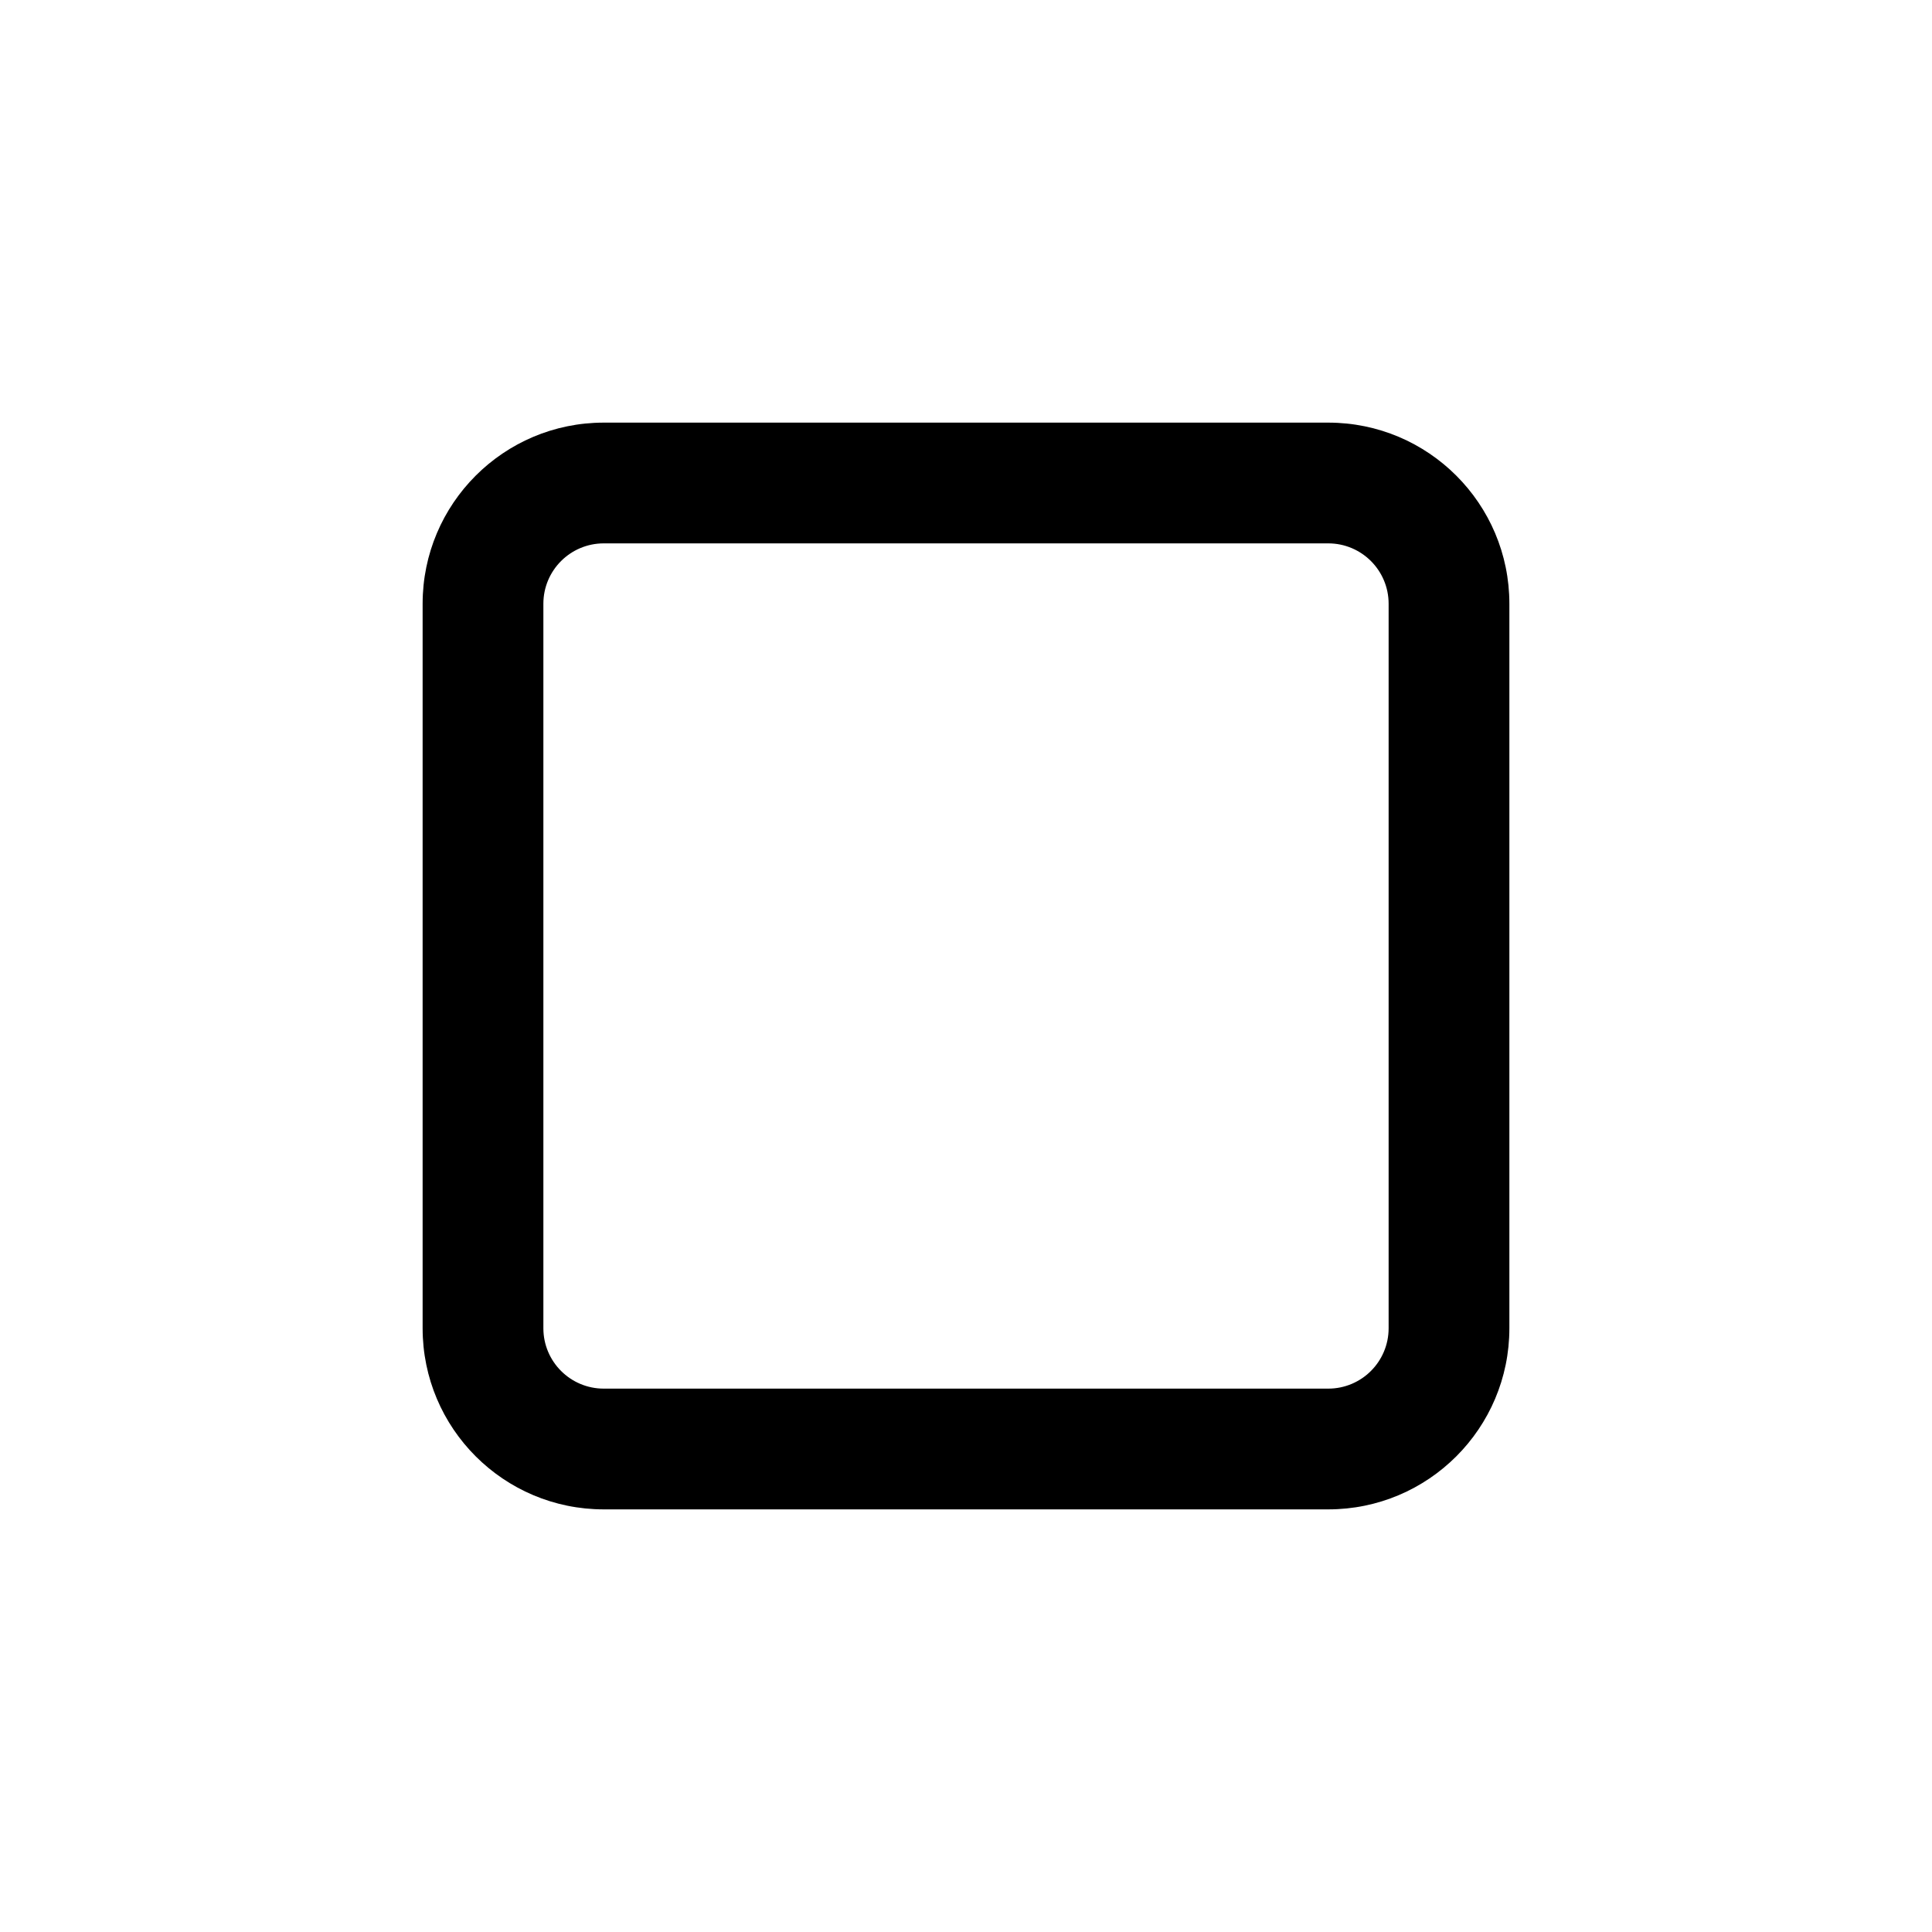
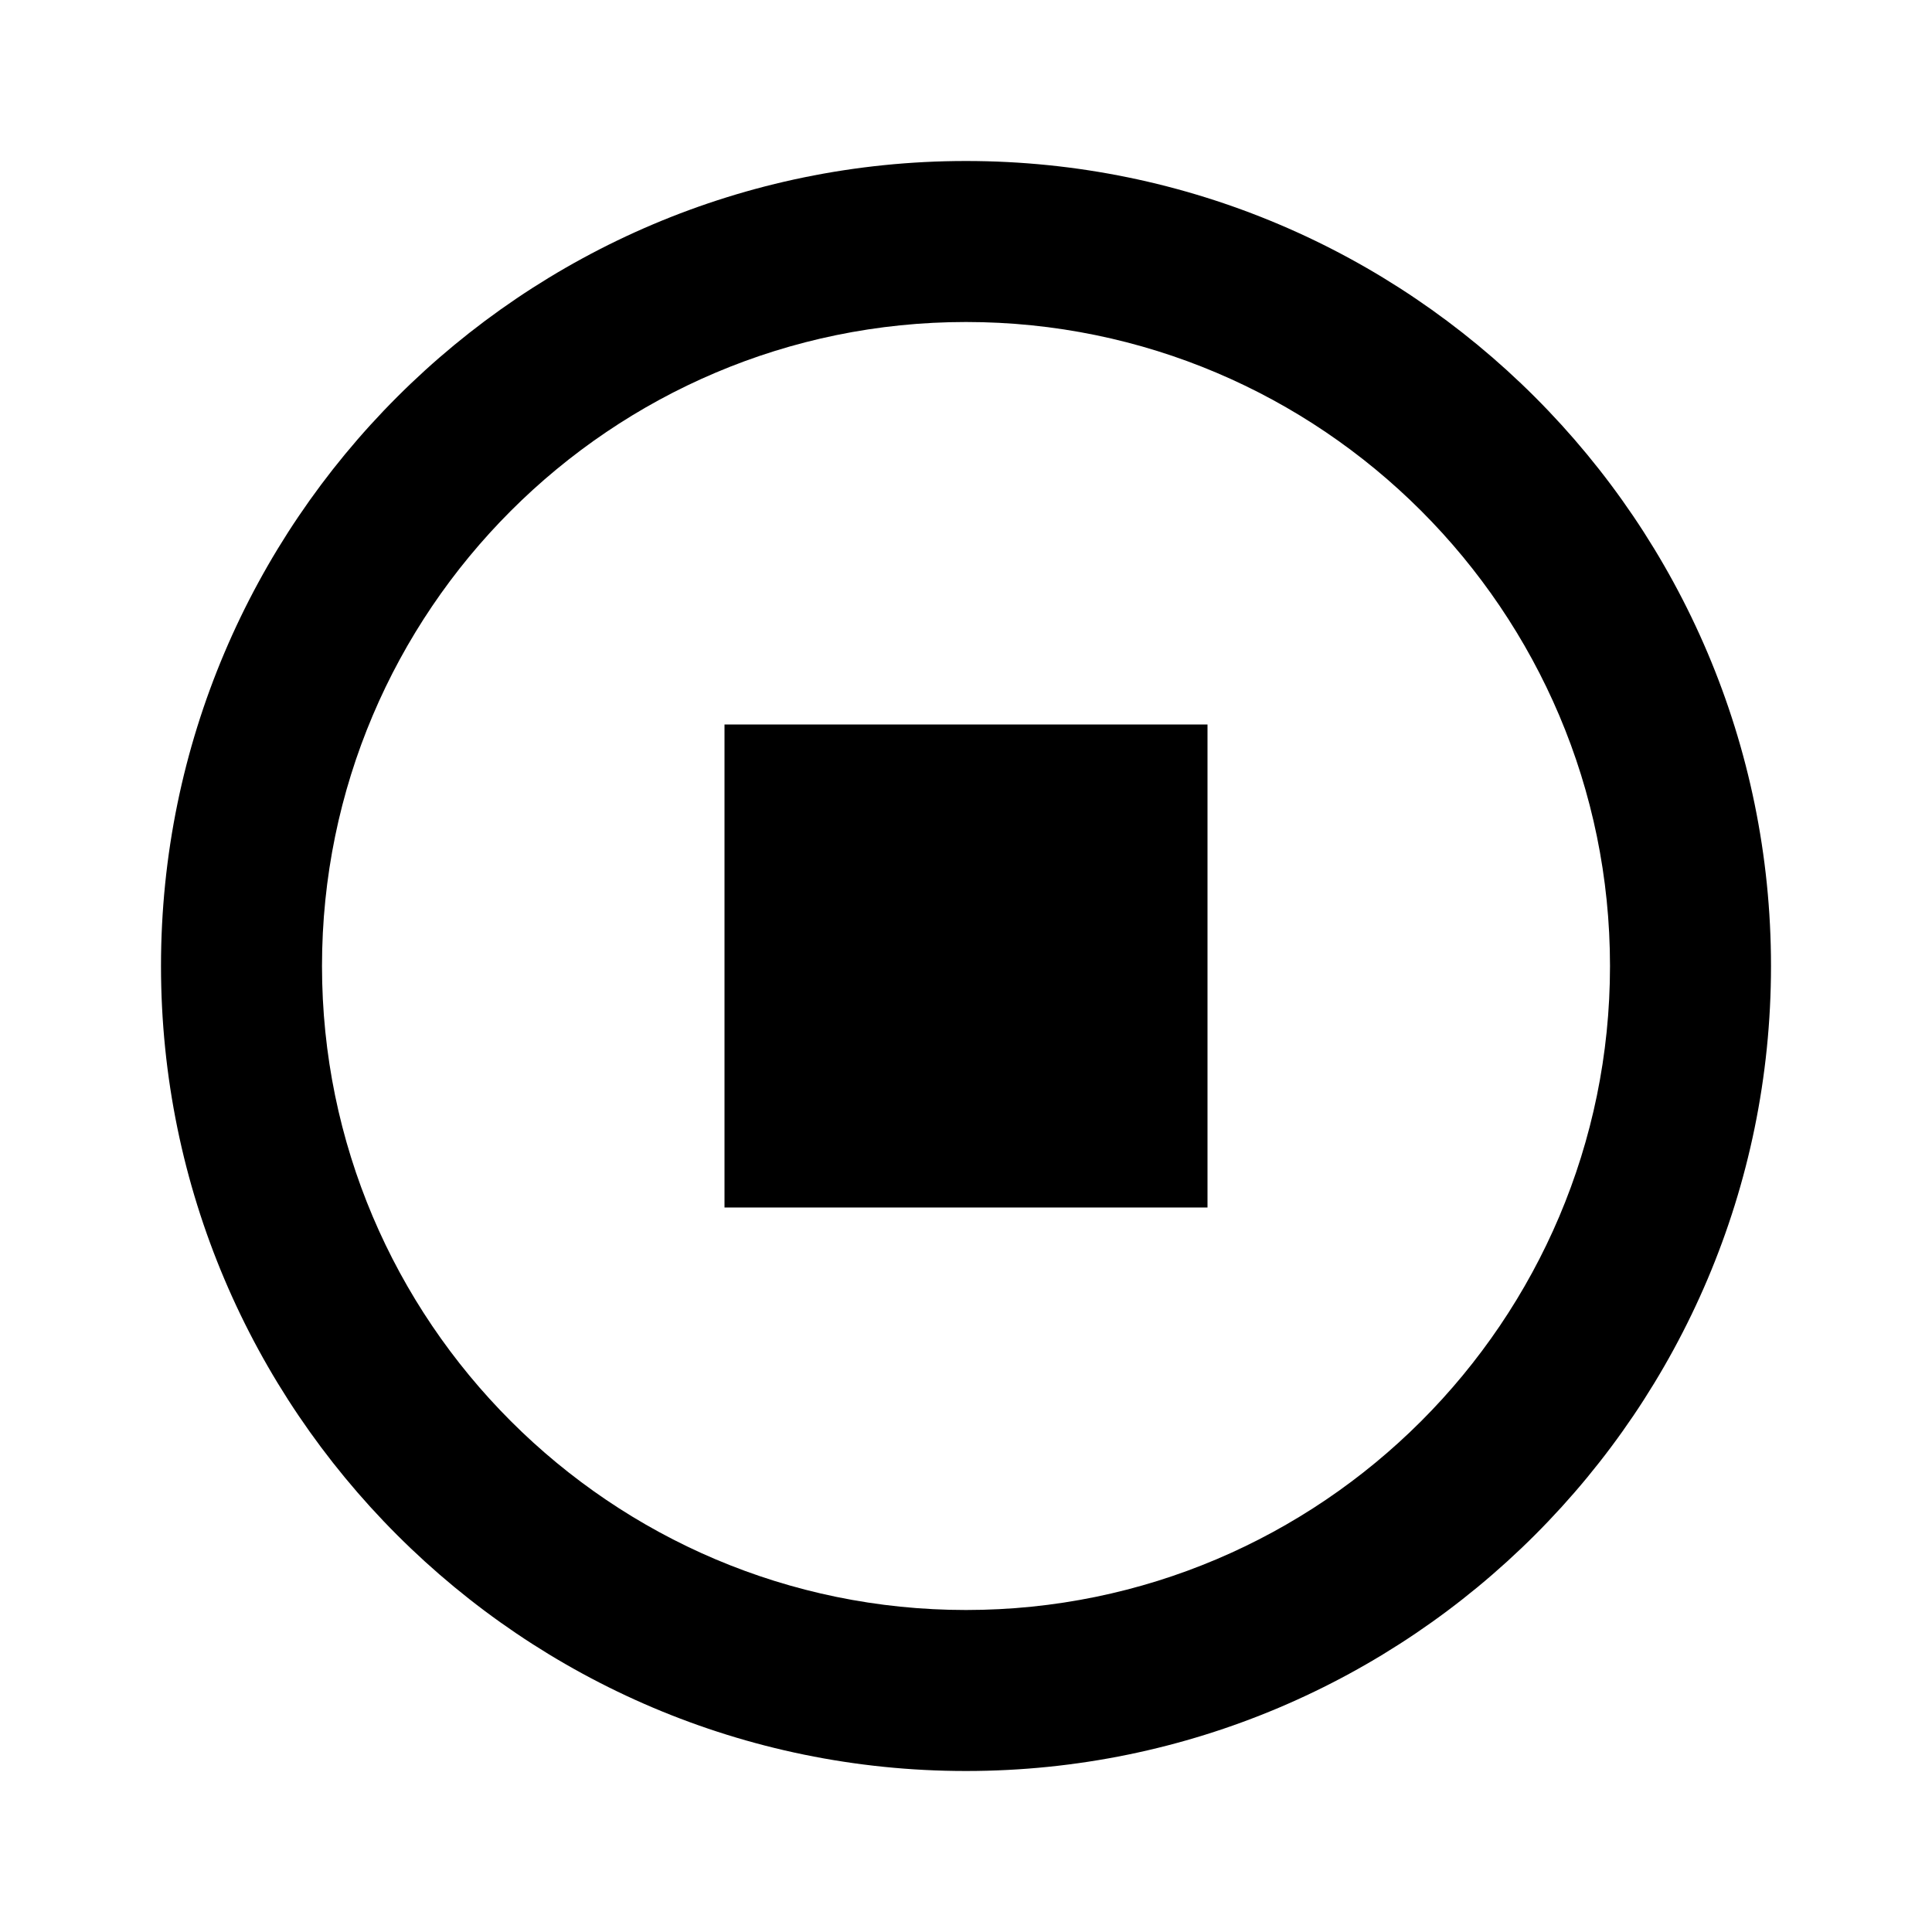
- <svg xmlns="http://www.w3.org/2000/svg" width="16" height="16" fill="currentColor" class="bi bi-stop" viewBox="0 0 16 16">
-   <path d="M3.5 5A1.5 1.5 0 0 1 5 3.5h6A1.5 1.5 0 0 1 12.5 5v6a1.5 1.5 0 0 1-1.5 1.5H5A1.5 1.5 0 0 1 3.5 11V5zM5 4.5a.5.5 0 0 0-.5.5v6a.5.5 0 0 0 .5.5h6a.5.5 0 0 0 .5-.5V5a.5.5 0 0 0-.5-.5H5z" />
+ <svg xmlns="http://www.w3.org/2000/svg" width="24" height="24" viewBox="0 0 24 24">
+   <path d="M12 2C6.486 2 2 6.486 2 12s4.486 10 10 10 10-4.486 10-10S17.514 2 12 2zm0 18c-4.411 0-8-3.589-8-8s3.589-8 8-8 8 3.589 8 8-3.589 8-8 8z" />
+   <path d="M9 9h6v6H9z" />
</svg>
